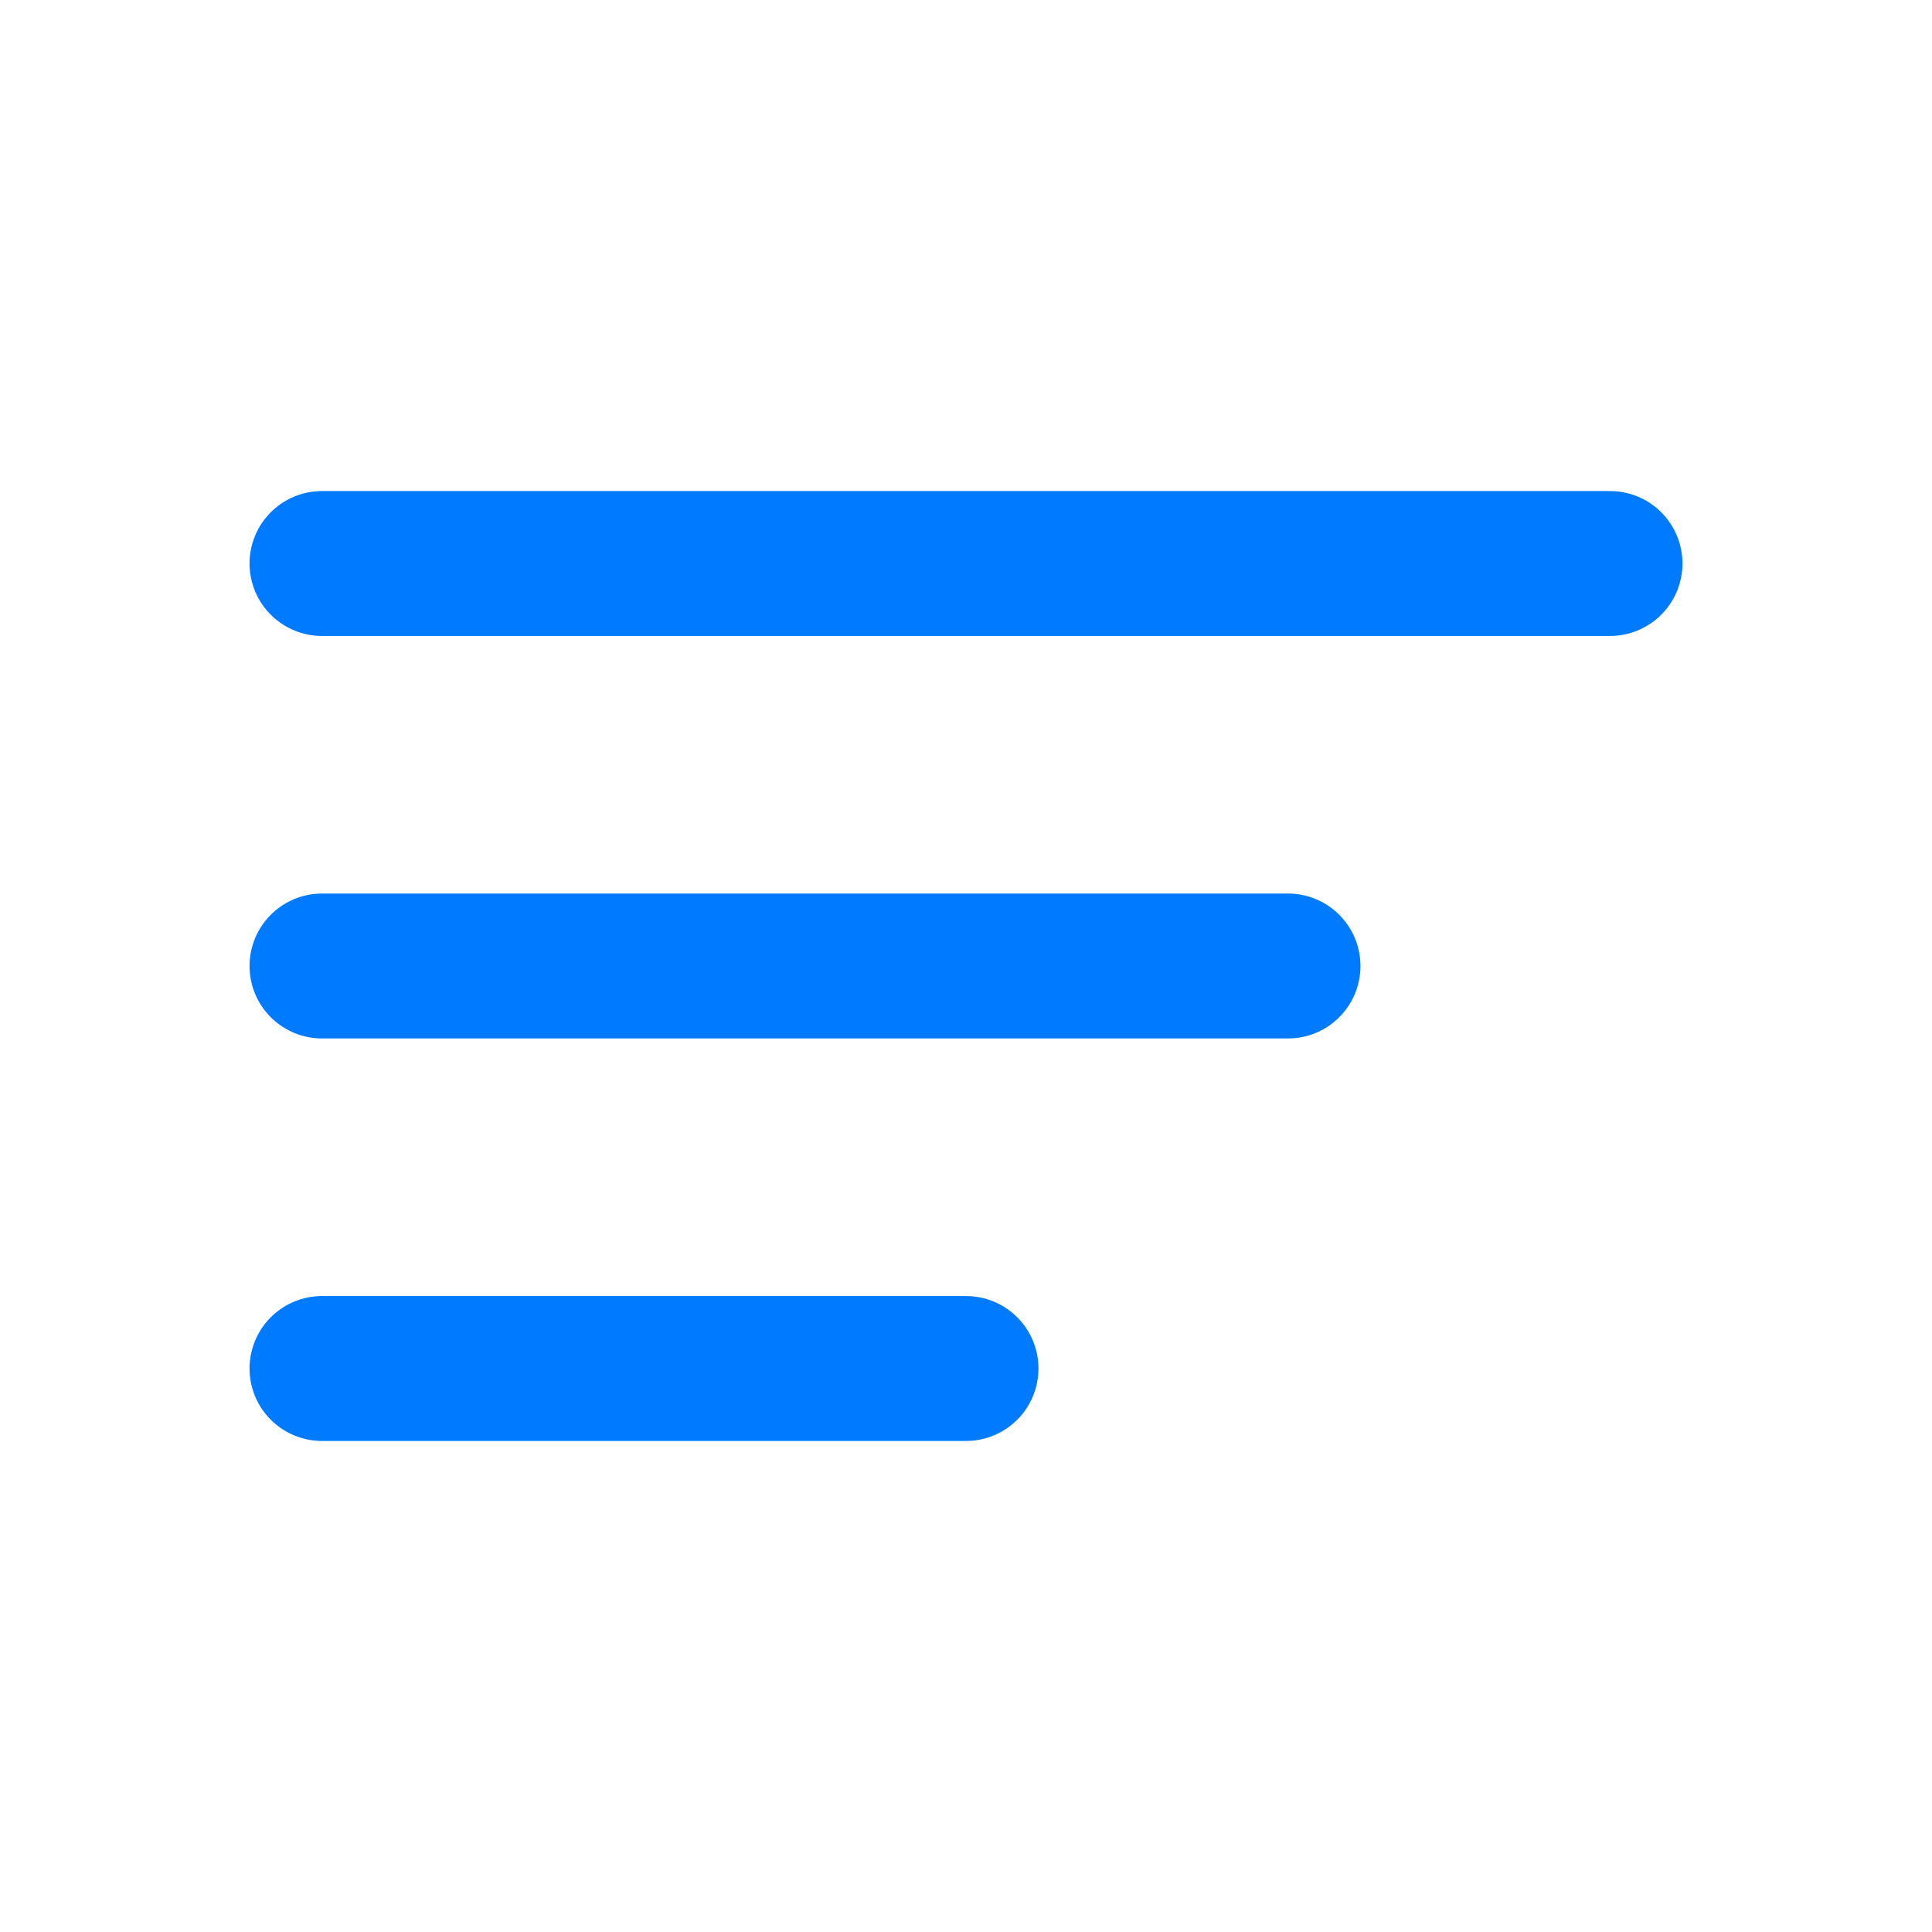
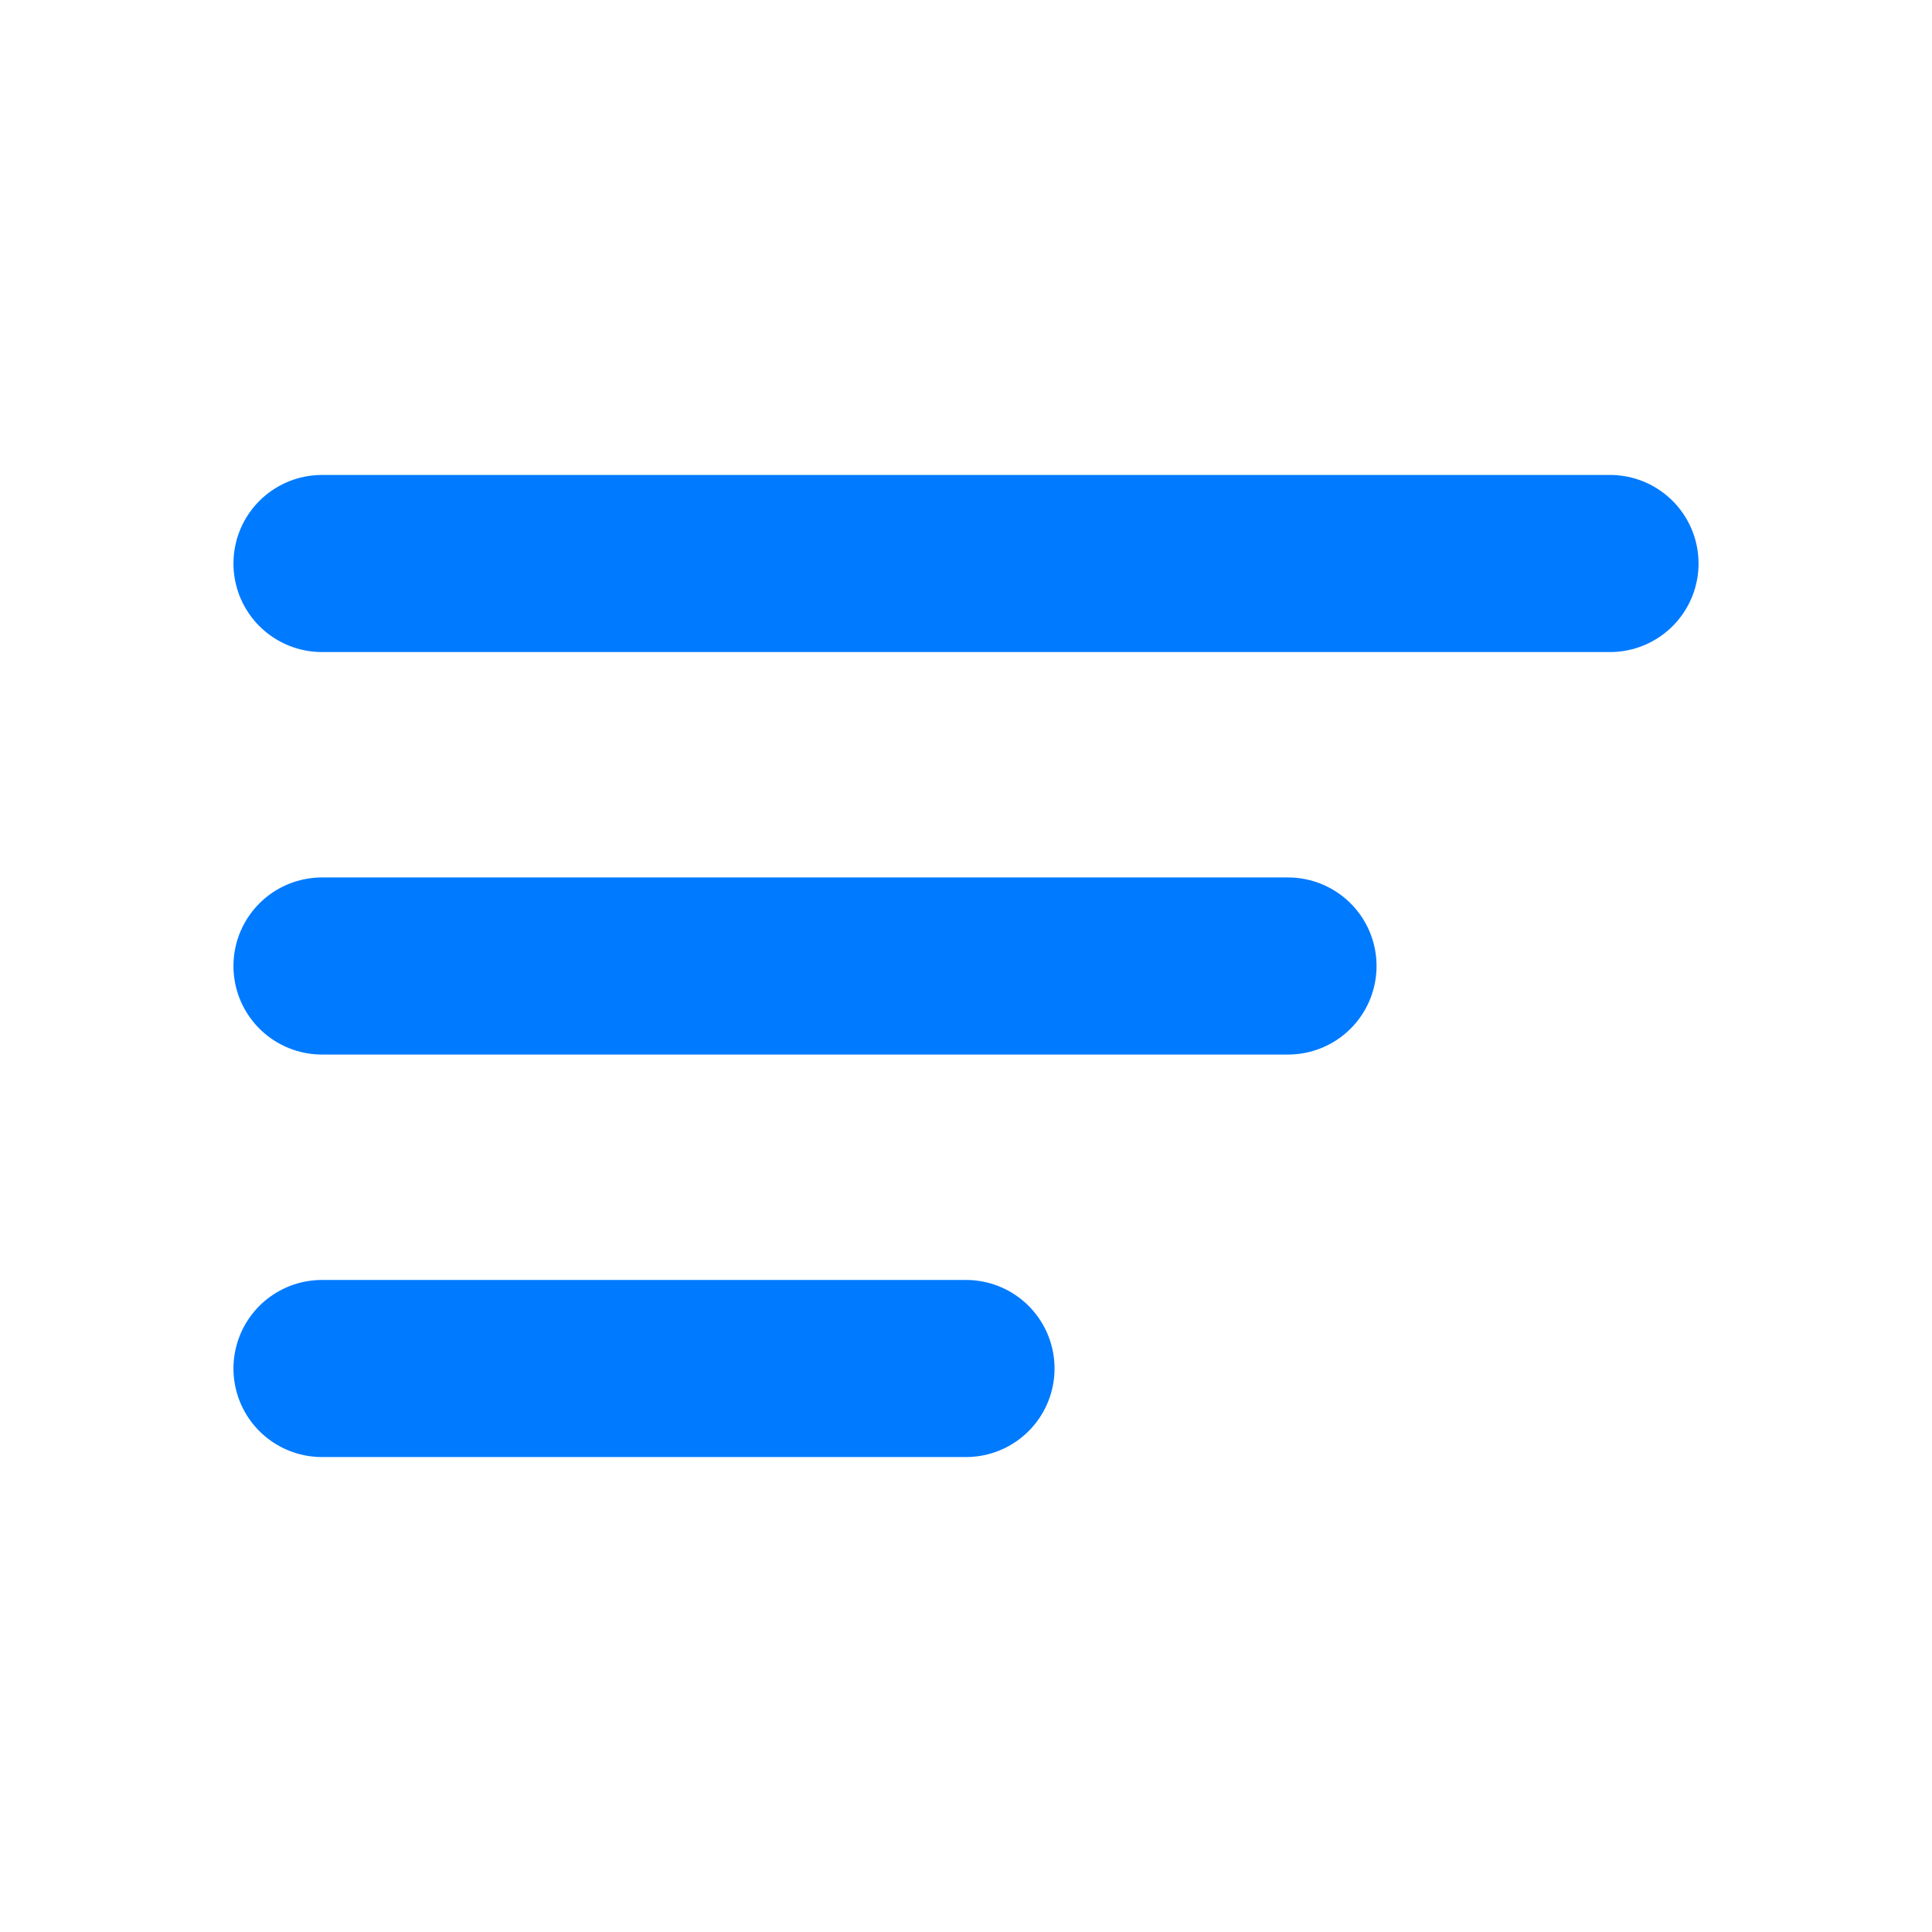
- <svg xmlns="http://www.w3.org/2000/svg" viewBox="0 0 24 24" fill="none" stroke="#007AFF" stroke-width="1.8" stroke-linecap="round" stroke-linejoin="round">
+ <svg xmlns="http://www.w3.org/2000/svg" viewBox="0 0 24 24" fill="none" stroke="#007AFF" stroke-width="2.2" stroke-linecap="round" stroke-linejoin="round">
  <path d="M4 7h16" />
  <path d="M4 12h12" />
  <path d="M4 17h8" />
</svg>
